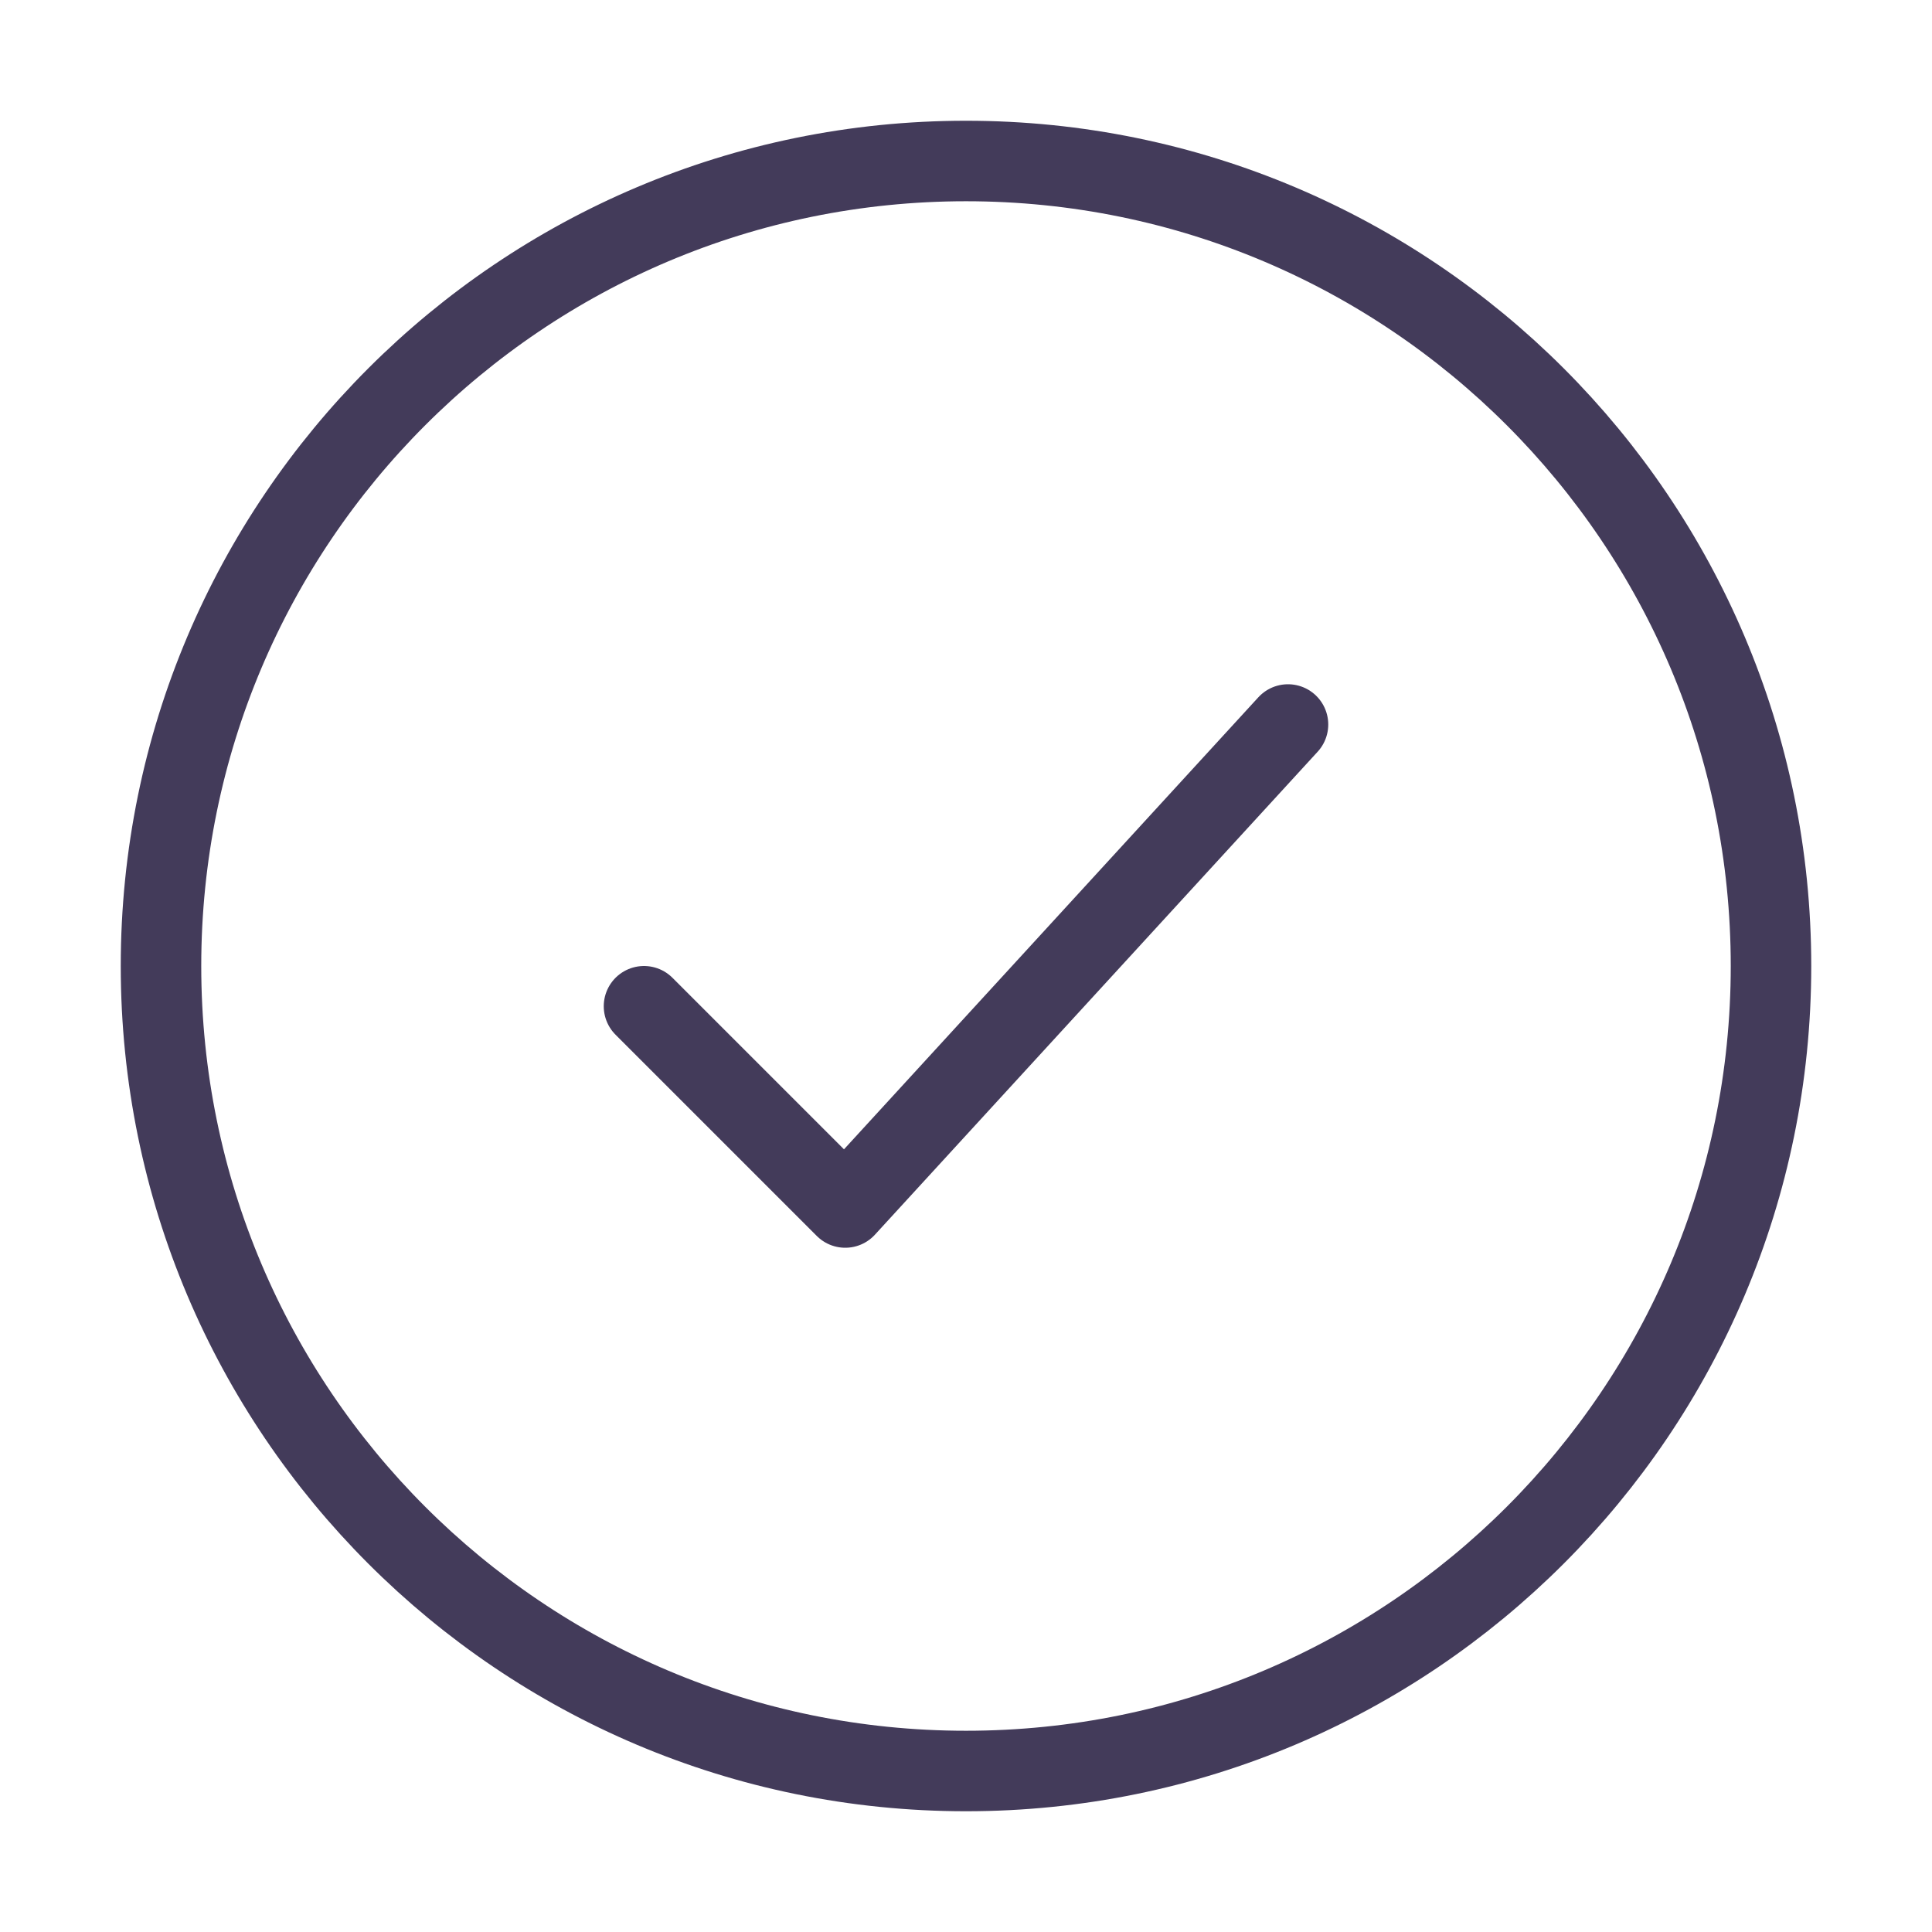
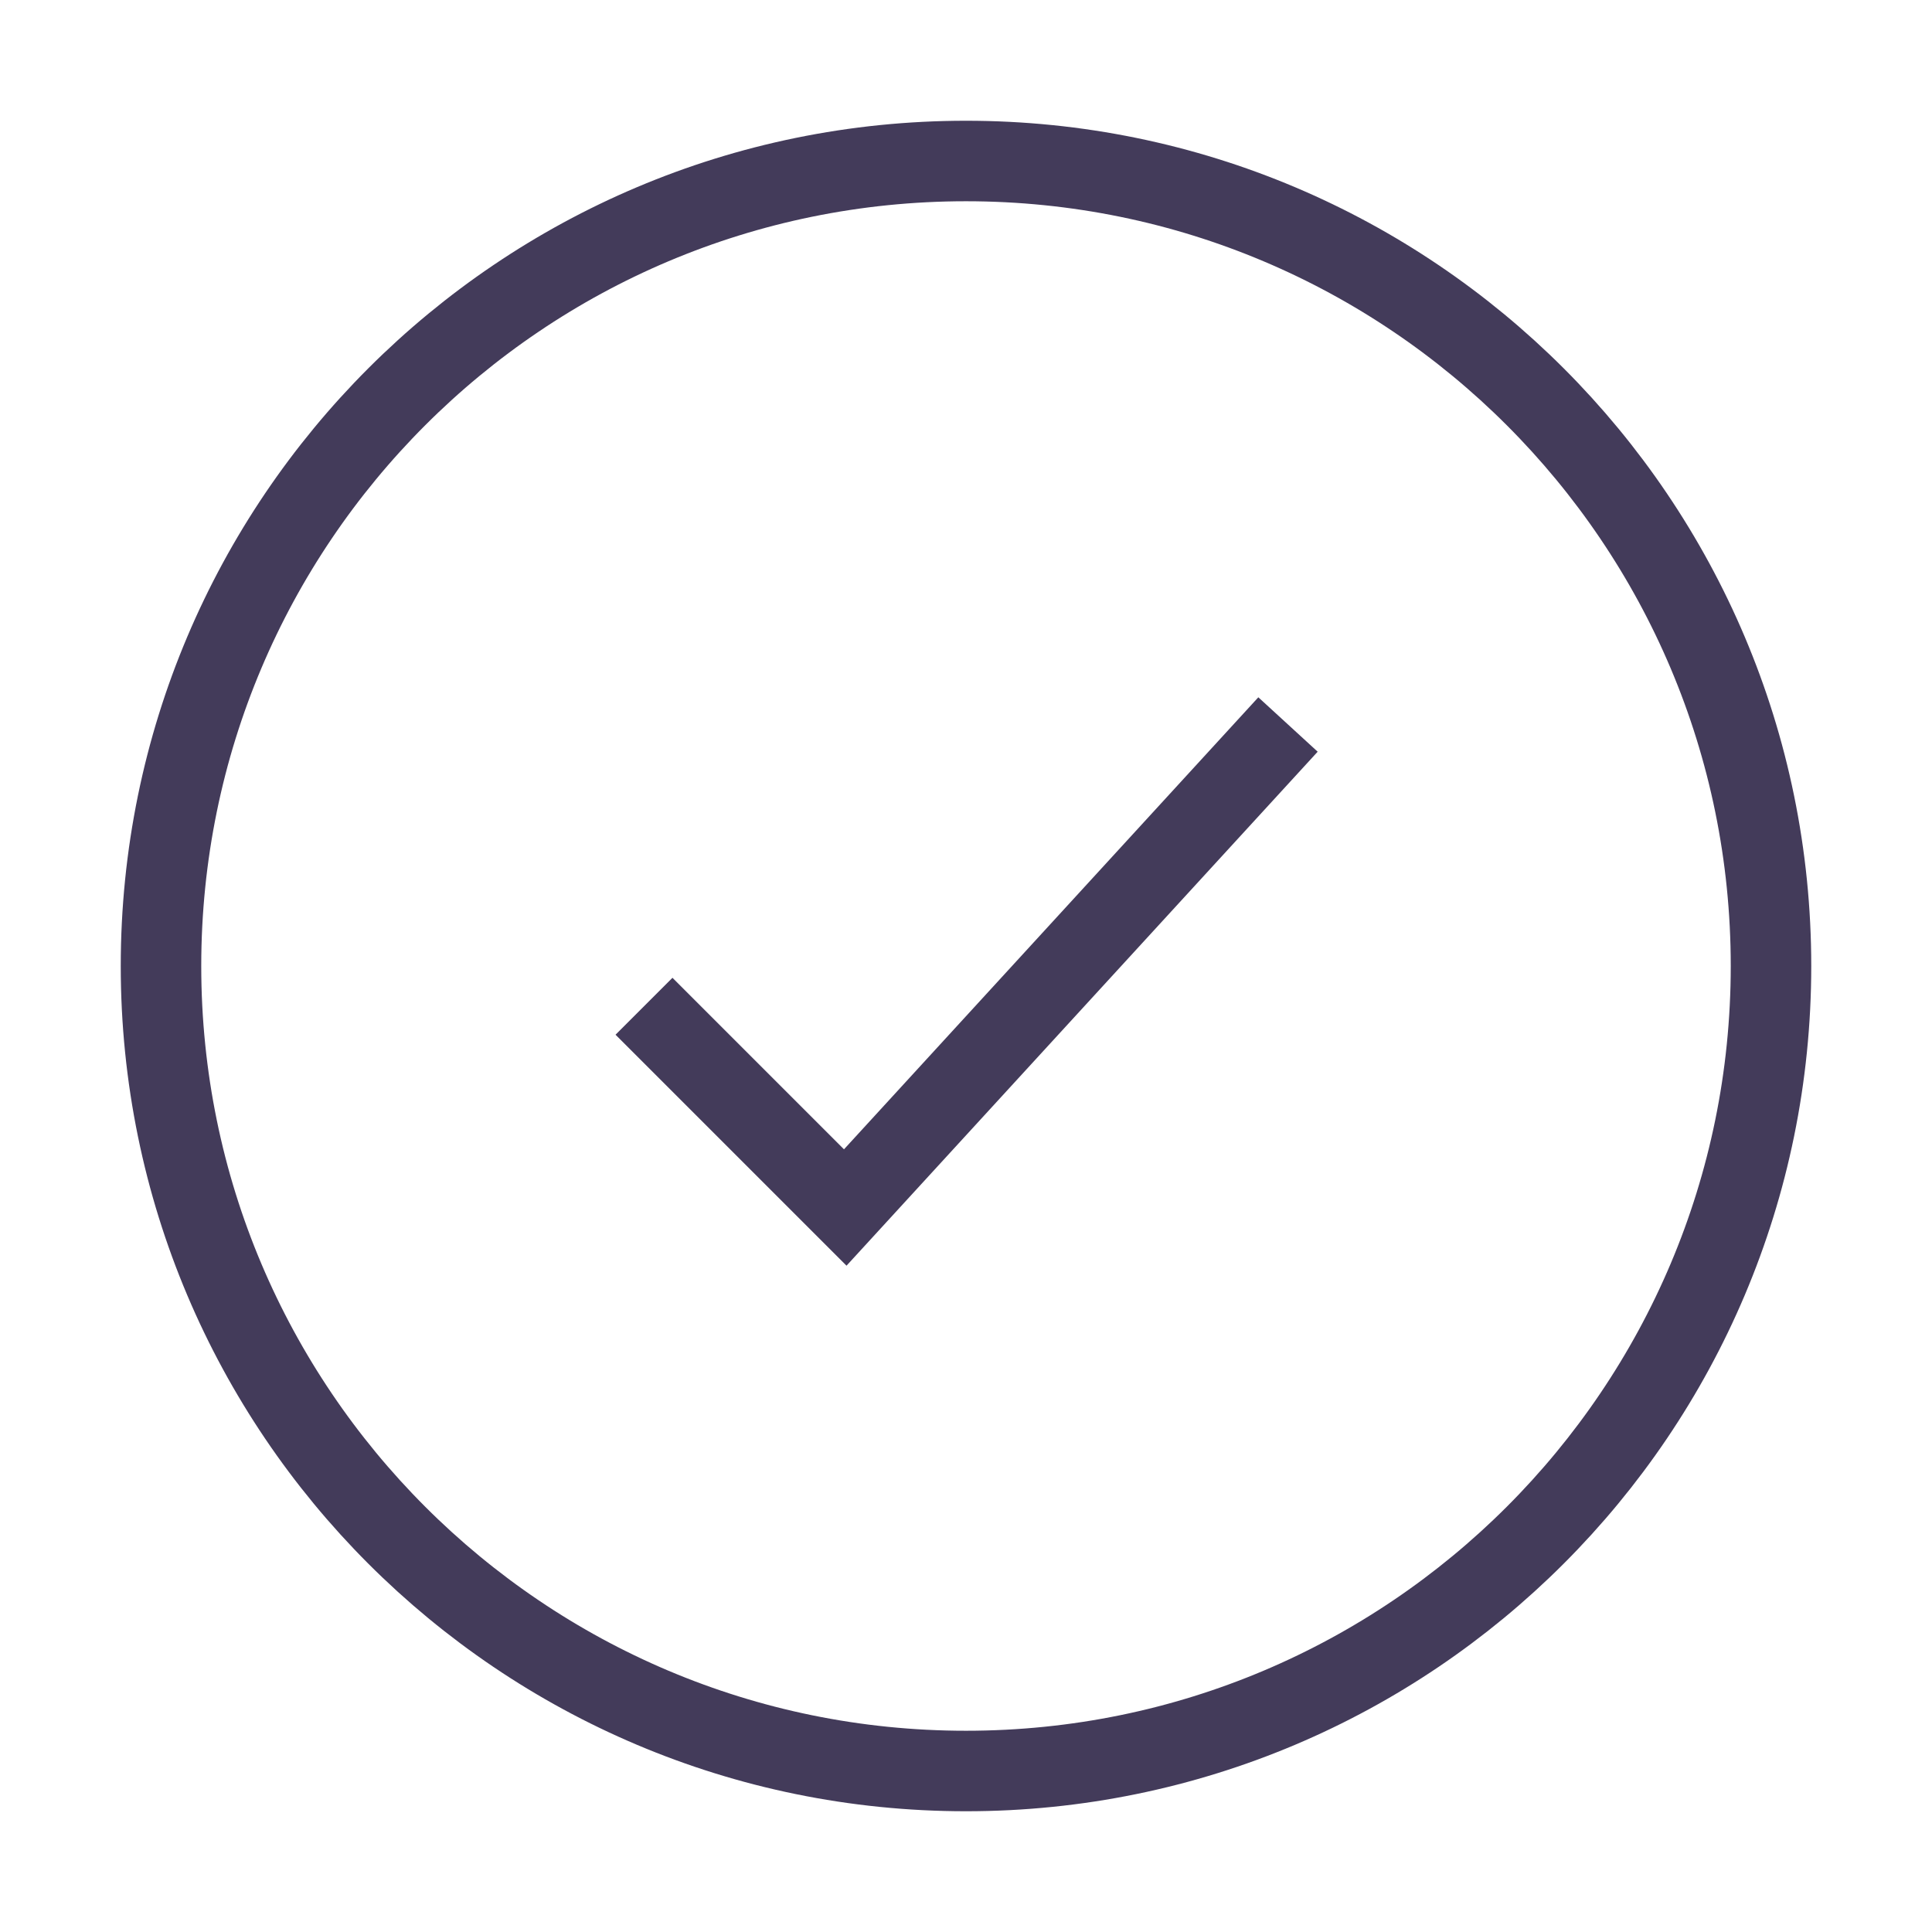
<svg xmlns="http://www.w3.org/2000/svg" width="24" height="24" viewBox="0 0 24 24" fill="none">
  <path d="M22 12C22 6.477 17.523 2 12 2C6.477 2 2 6.477 2 12C2 17.523 6.477 22 12 22C17.523 22 22 17.523 22 12Z" stroke="#433B5A" />
-   <path d="M8 12.5L10.5 15L16 9" stroke="#433B5A" stroke-linecap="round" stroke-linejoin="round" />
+   <path d="M8 12.5L10.5 15L16 9" stroke="#433B5A" strokeLinecap="round" strokeLinejoin="round" />
</svg>
